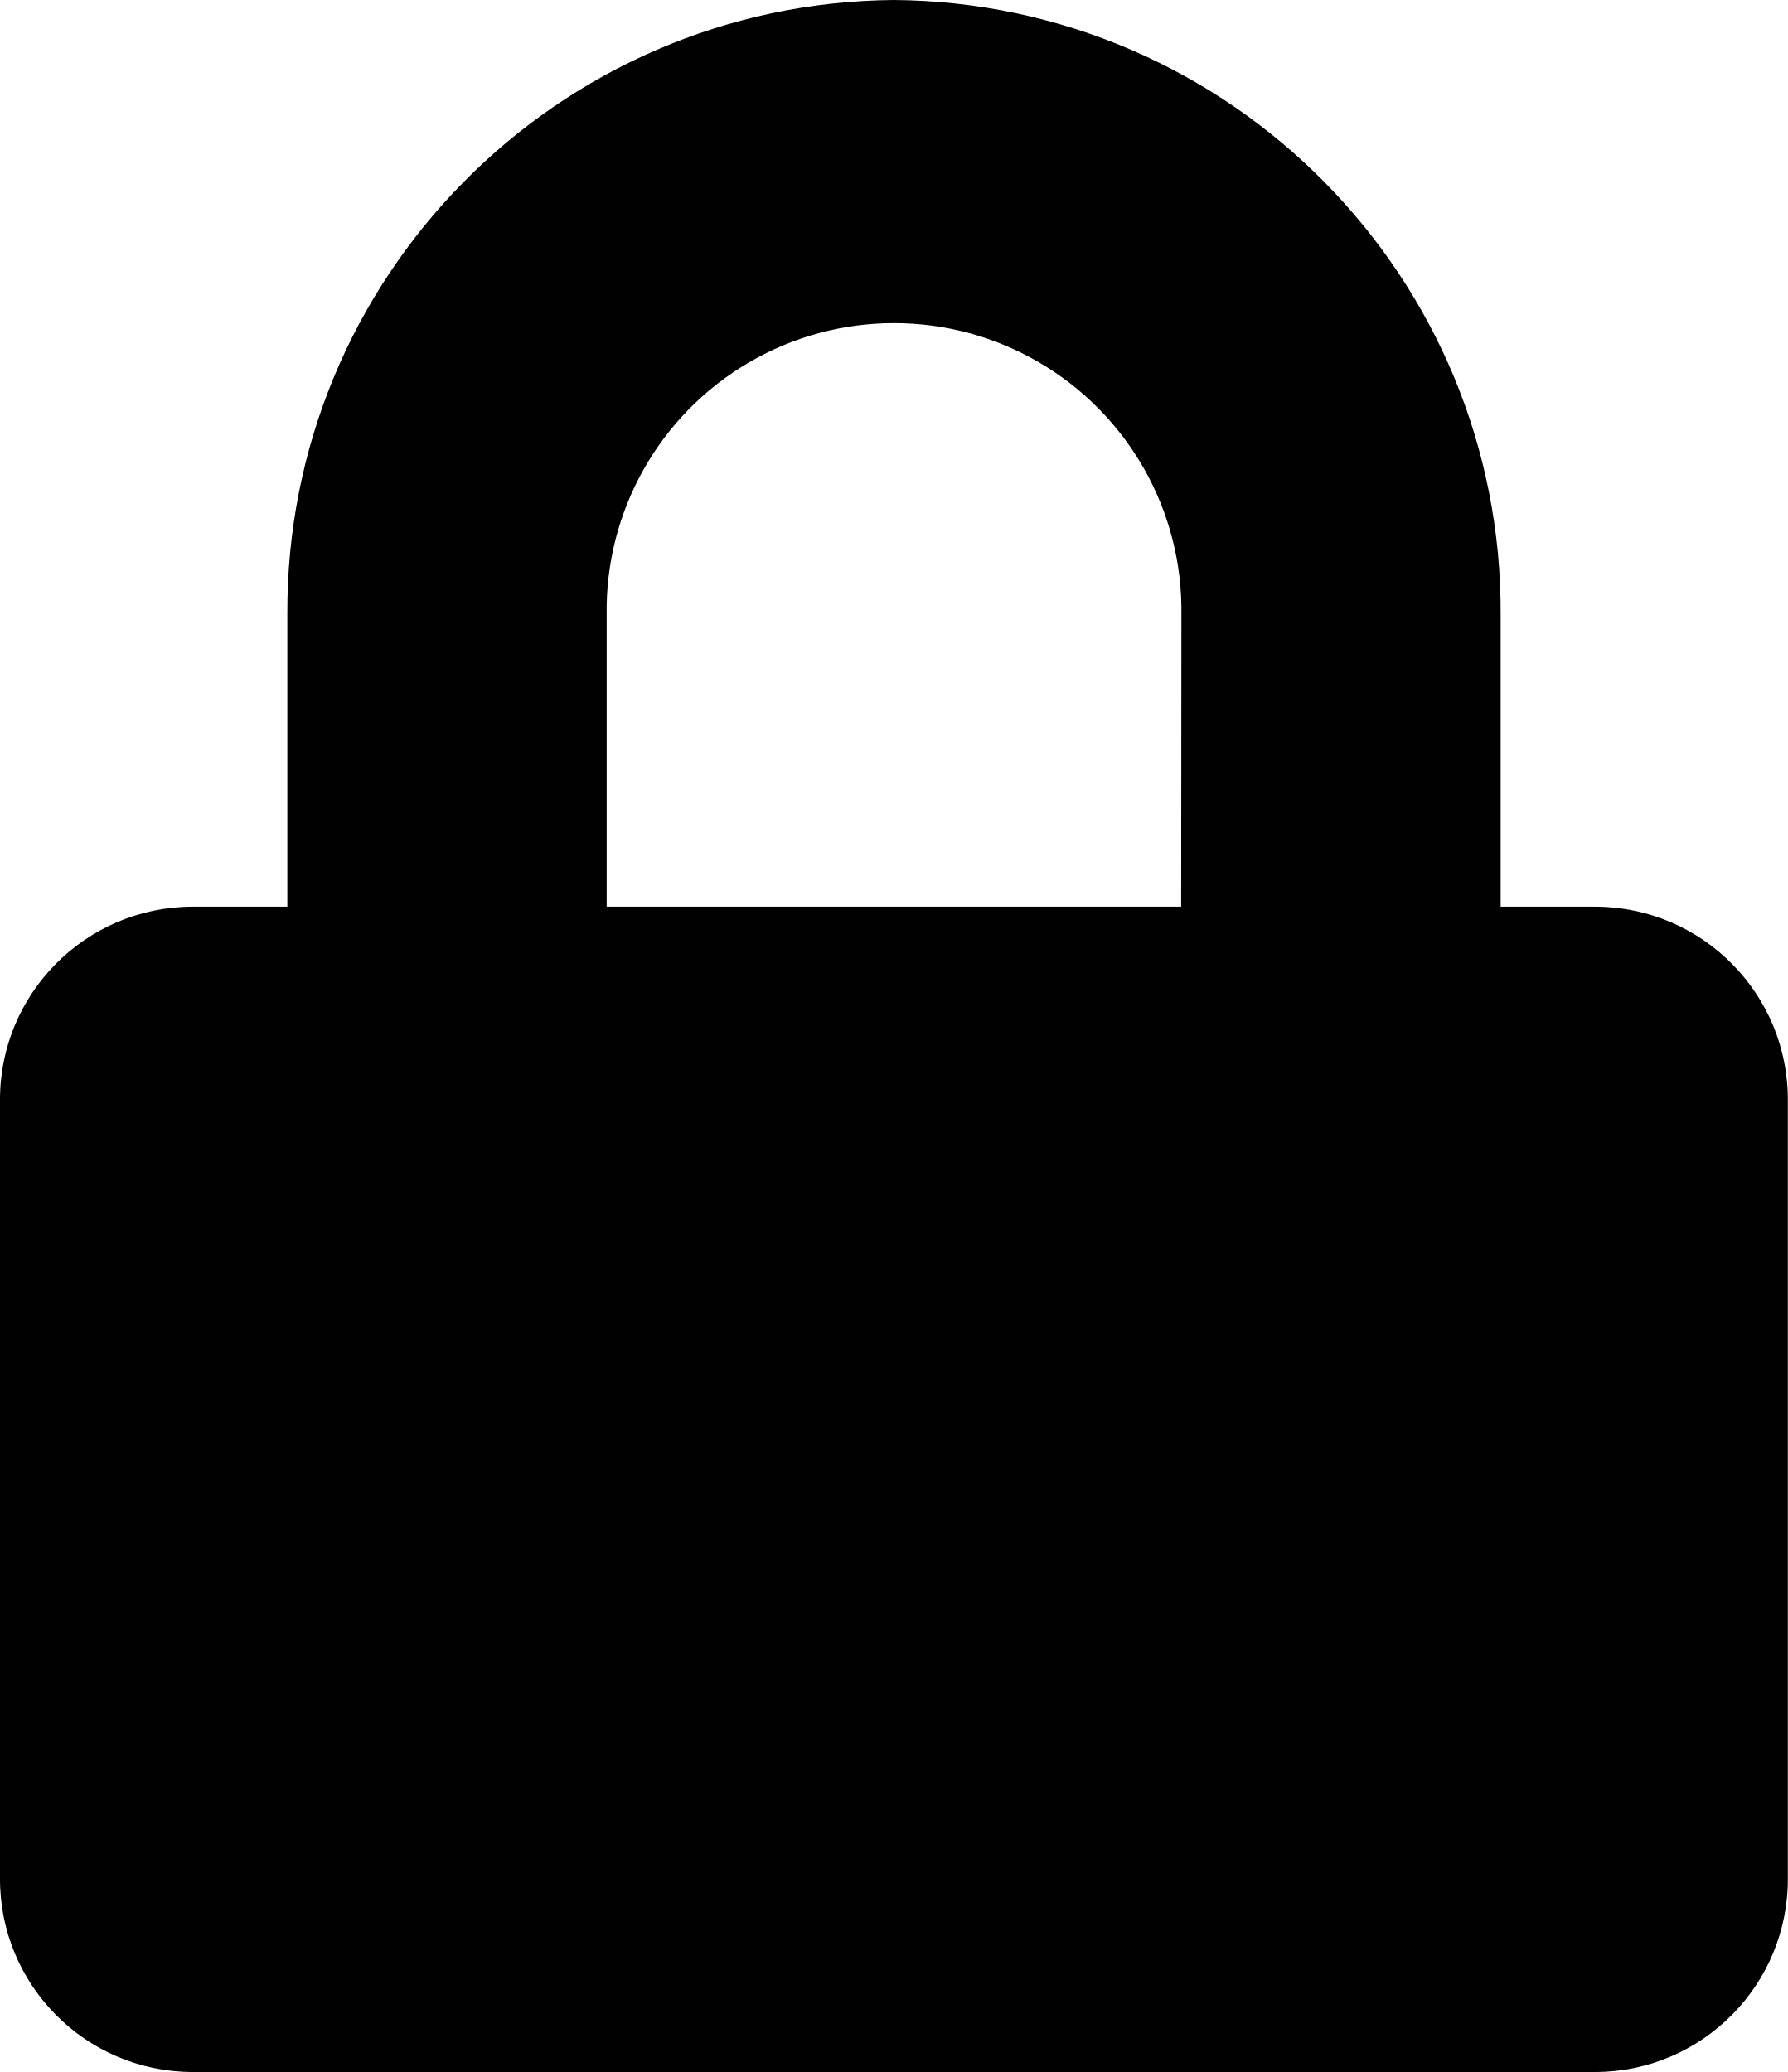
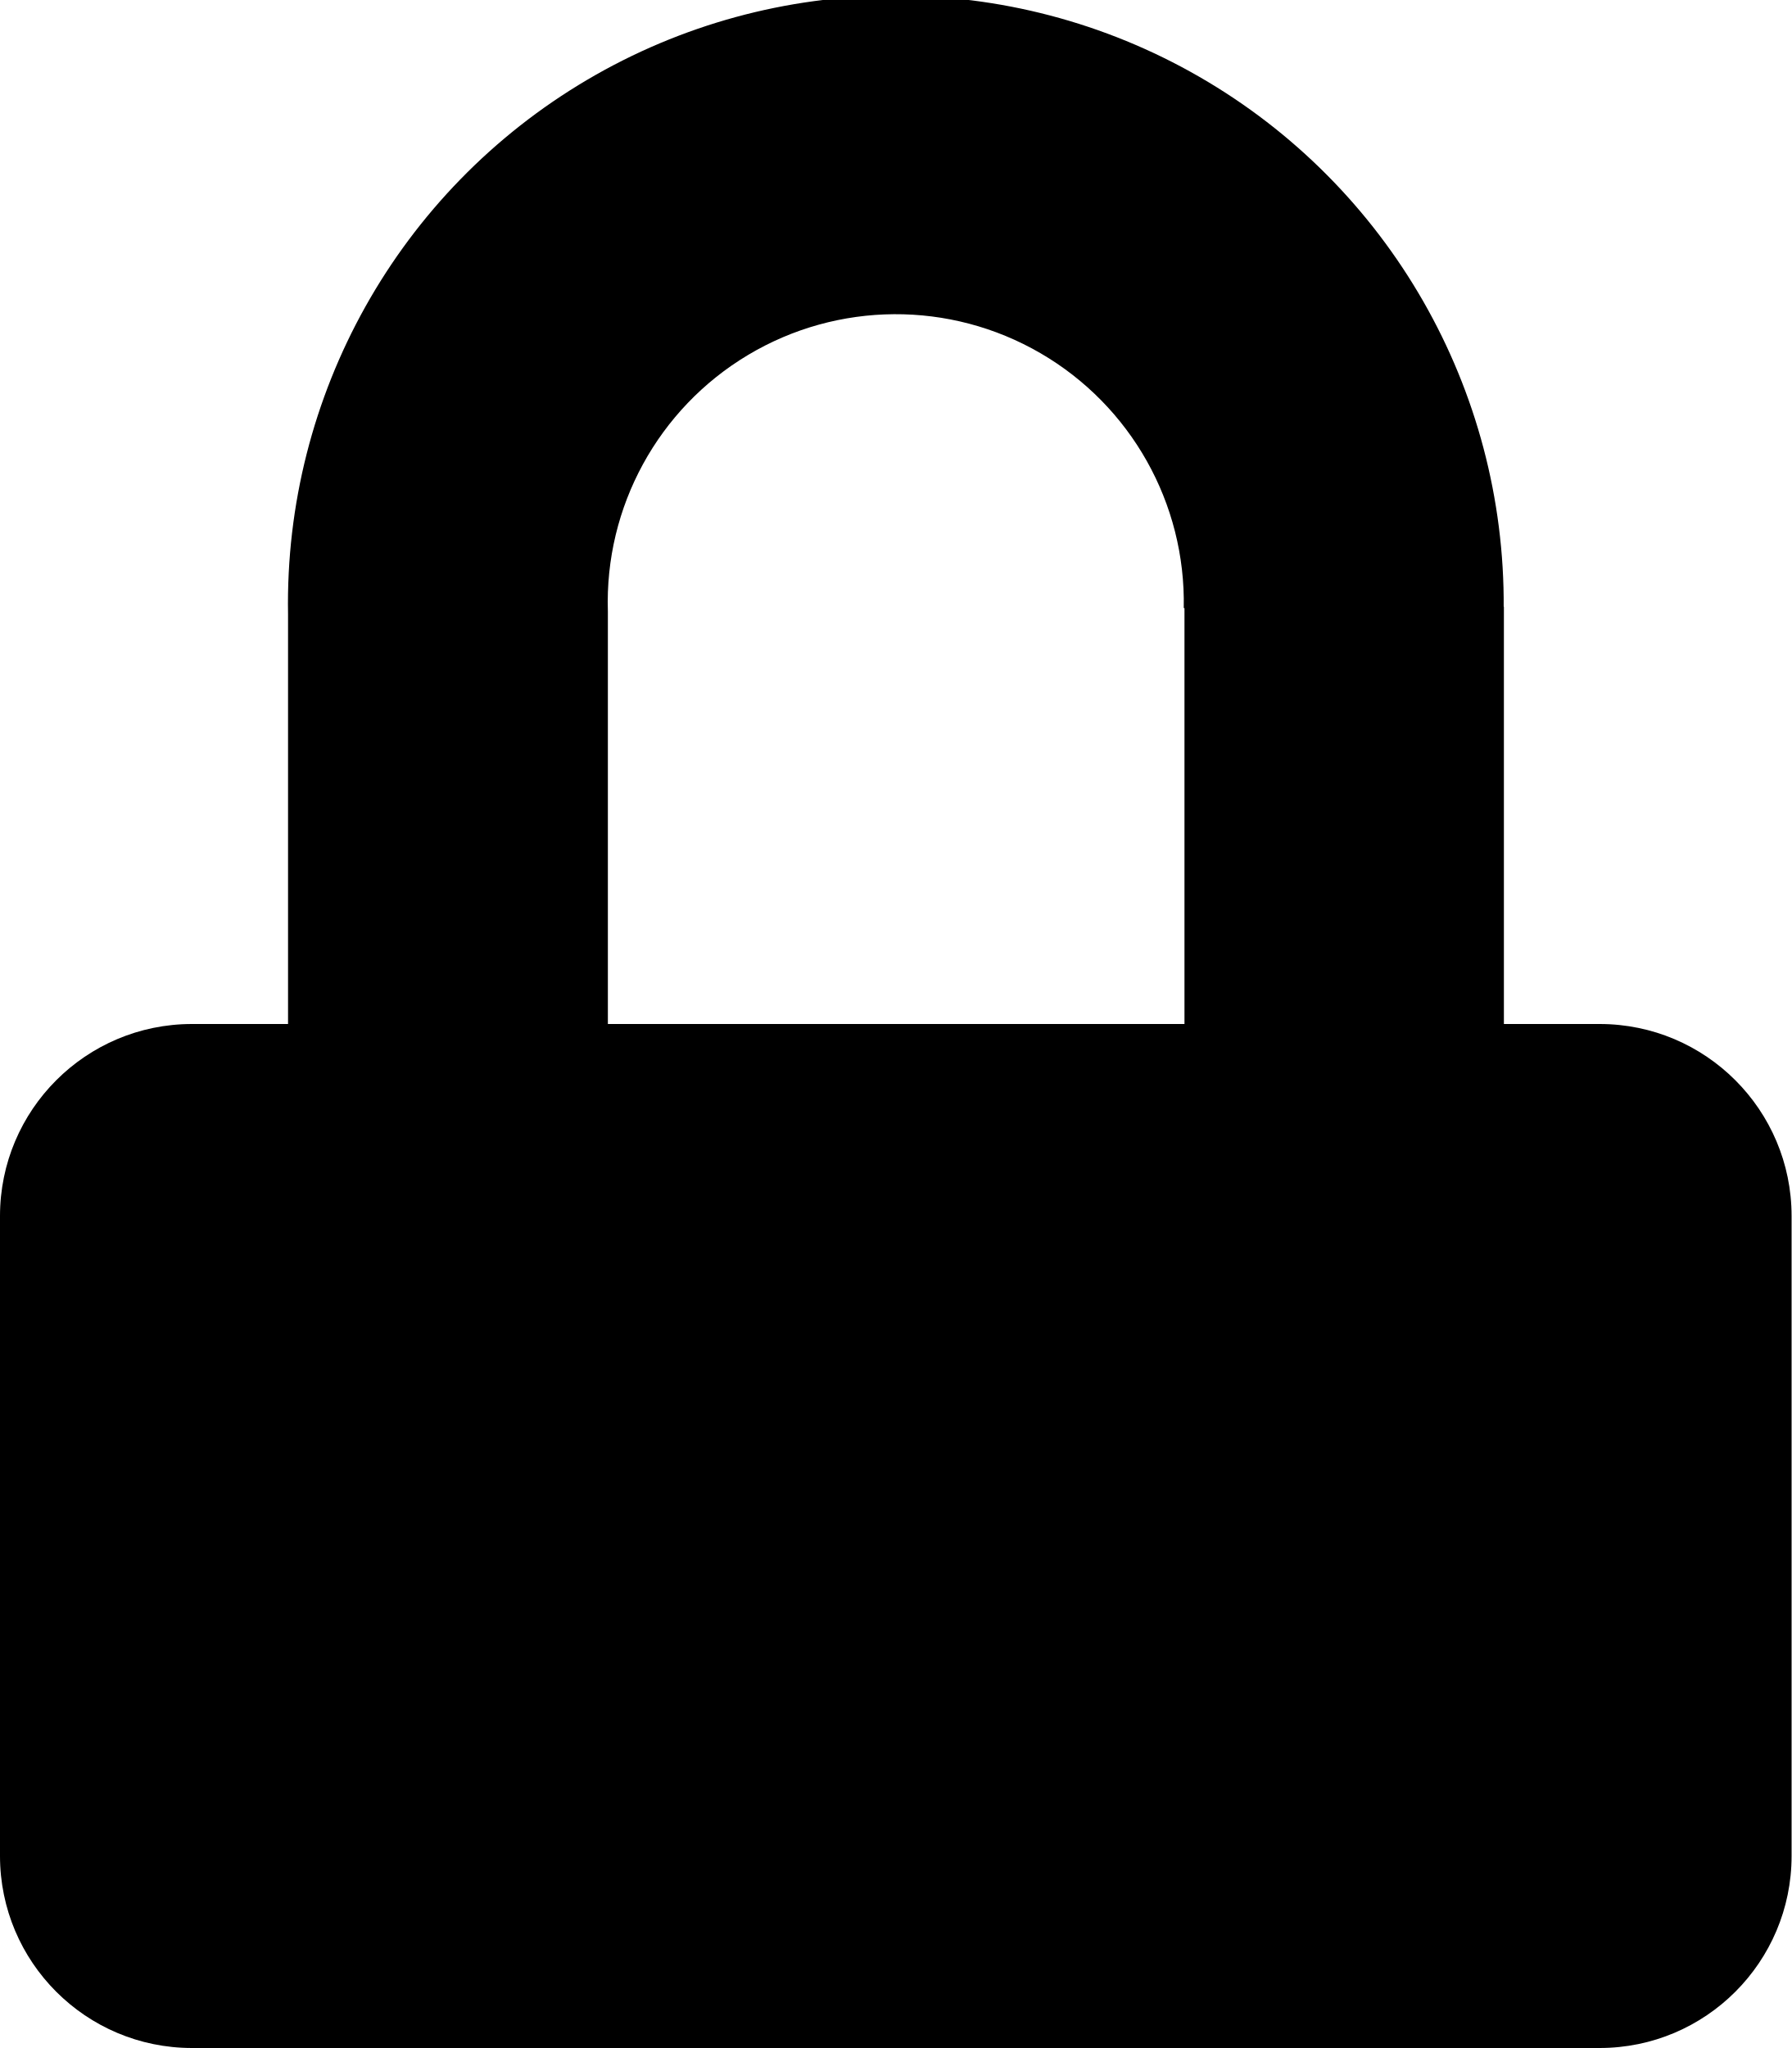
- <svg xmlns="http://www.w3.org/2000/svg" width="23.858" height="27.652" viewBox="0 0 23.858 27.652">
-   <path id="Icon_awesome-lock" data-name="Icon awesome-lock" d="M21.3,12.1H20.024V8.209A8.163,8.163,0,0,0,11.929,0,8.163,8.163,0,0,0,3.834,8.209V12.1H2.556A2.575,2.575,0,0,0,0,14.69V25.06a2.575,2.575,0,0,0,2.556,2.592H21.3a2.575,2.575,0,0,0,2.556-2.592V14.69A2.575,2.575,0,0,0,21.3,12.1Zm-5.539,0H8.095V8.209a3.835,3.835,0,1,1,7.669,0Z" />
+ <svg xmlns="http://www.w3.org/2000/svg" width="51.625" height="59" viewBox="0 0 51.625 59">
+   <path fill="#000000" d="m17.516,29.5l0,-11.881a8.3,8.3 0 1 1 16.594,-0.1l9.219,-0.003a17.516,17.516 0 1 0 -35.029,0.172l0,11.812l-2.769,0a5.533,5.533 0 0 0 -5.531,5.531l0,18.438a5.533,5.533 0 0 0 5.531,5.531l40.563,0a5.533,5.533 0 0 0 5.531,-5.531l0,-18.438a5.533,5.533 0 0 0 -5.531,-5.531l-28.578,0" id="Icon_awesome-unlock" />
+   <rect id="svg_4" height="15.044" width="9.204" y="17.478" x="34.131" fill="#000" />
</svg>
